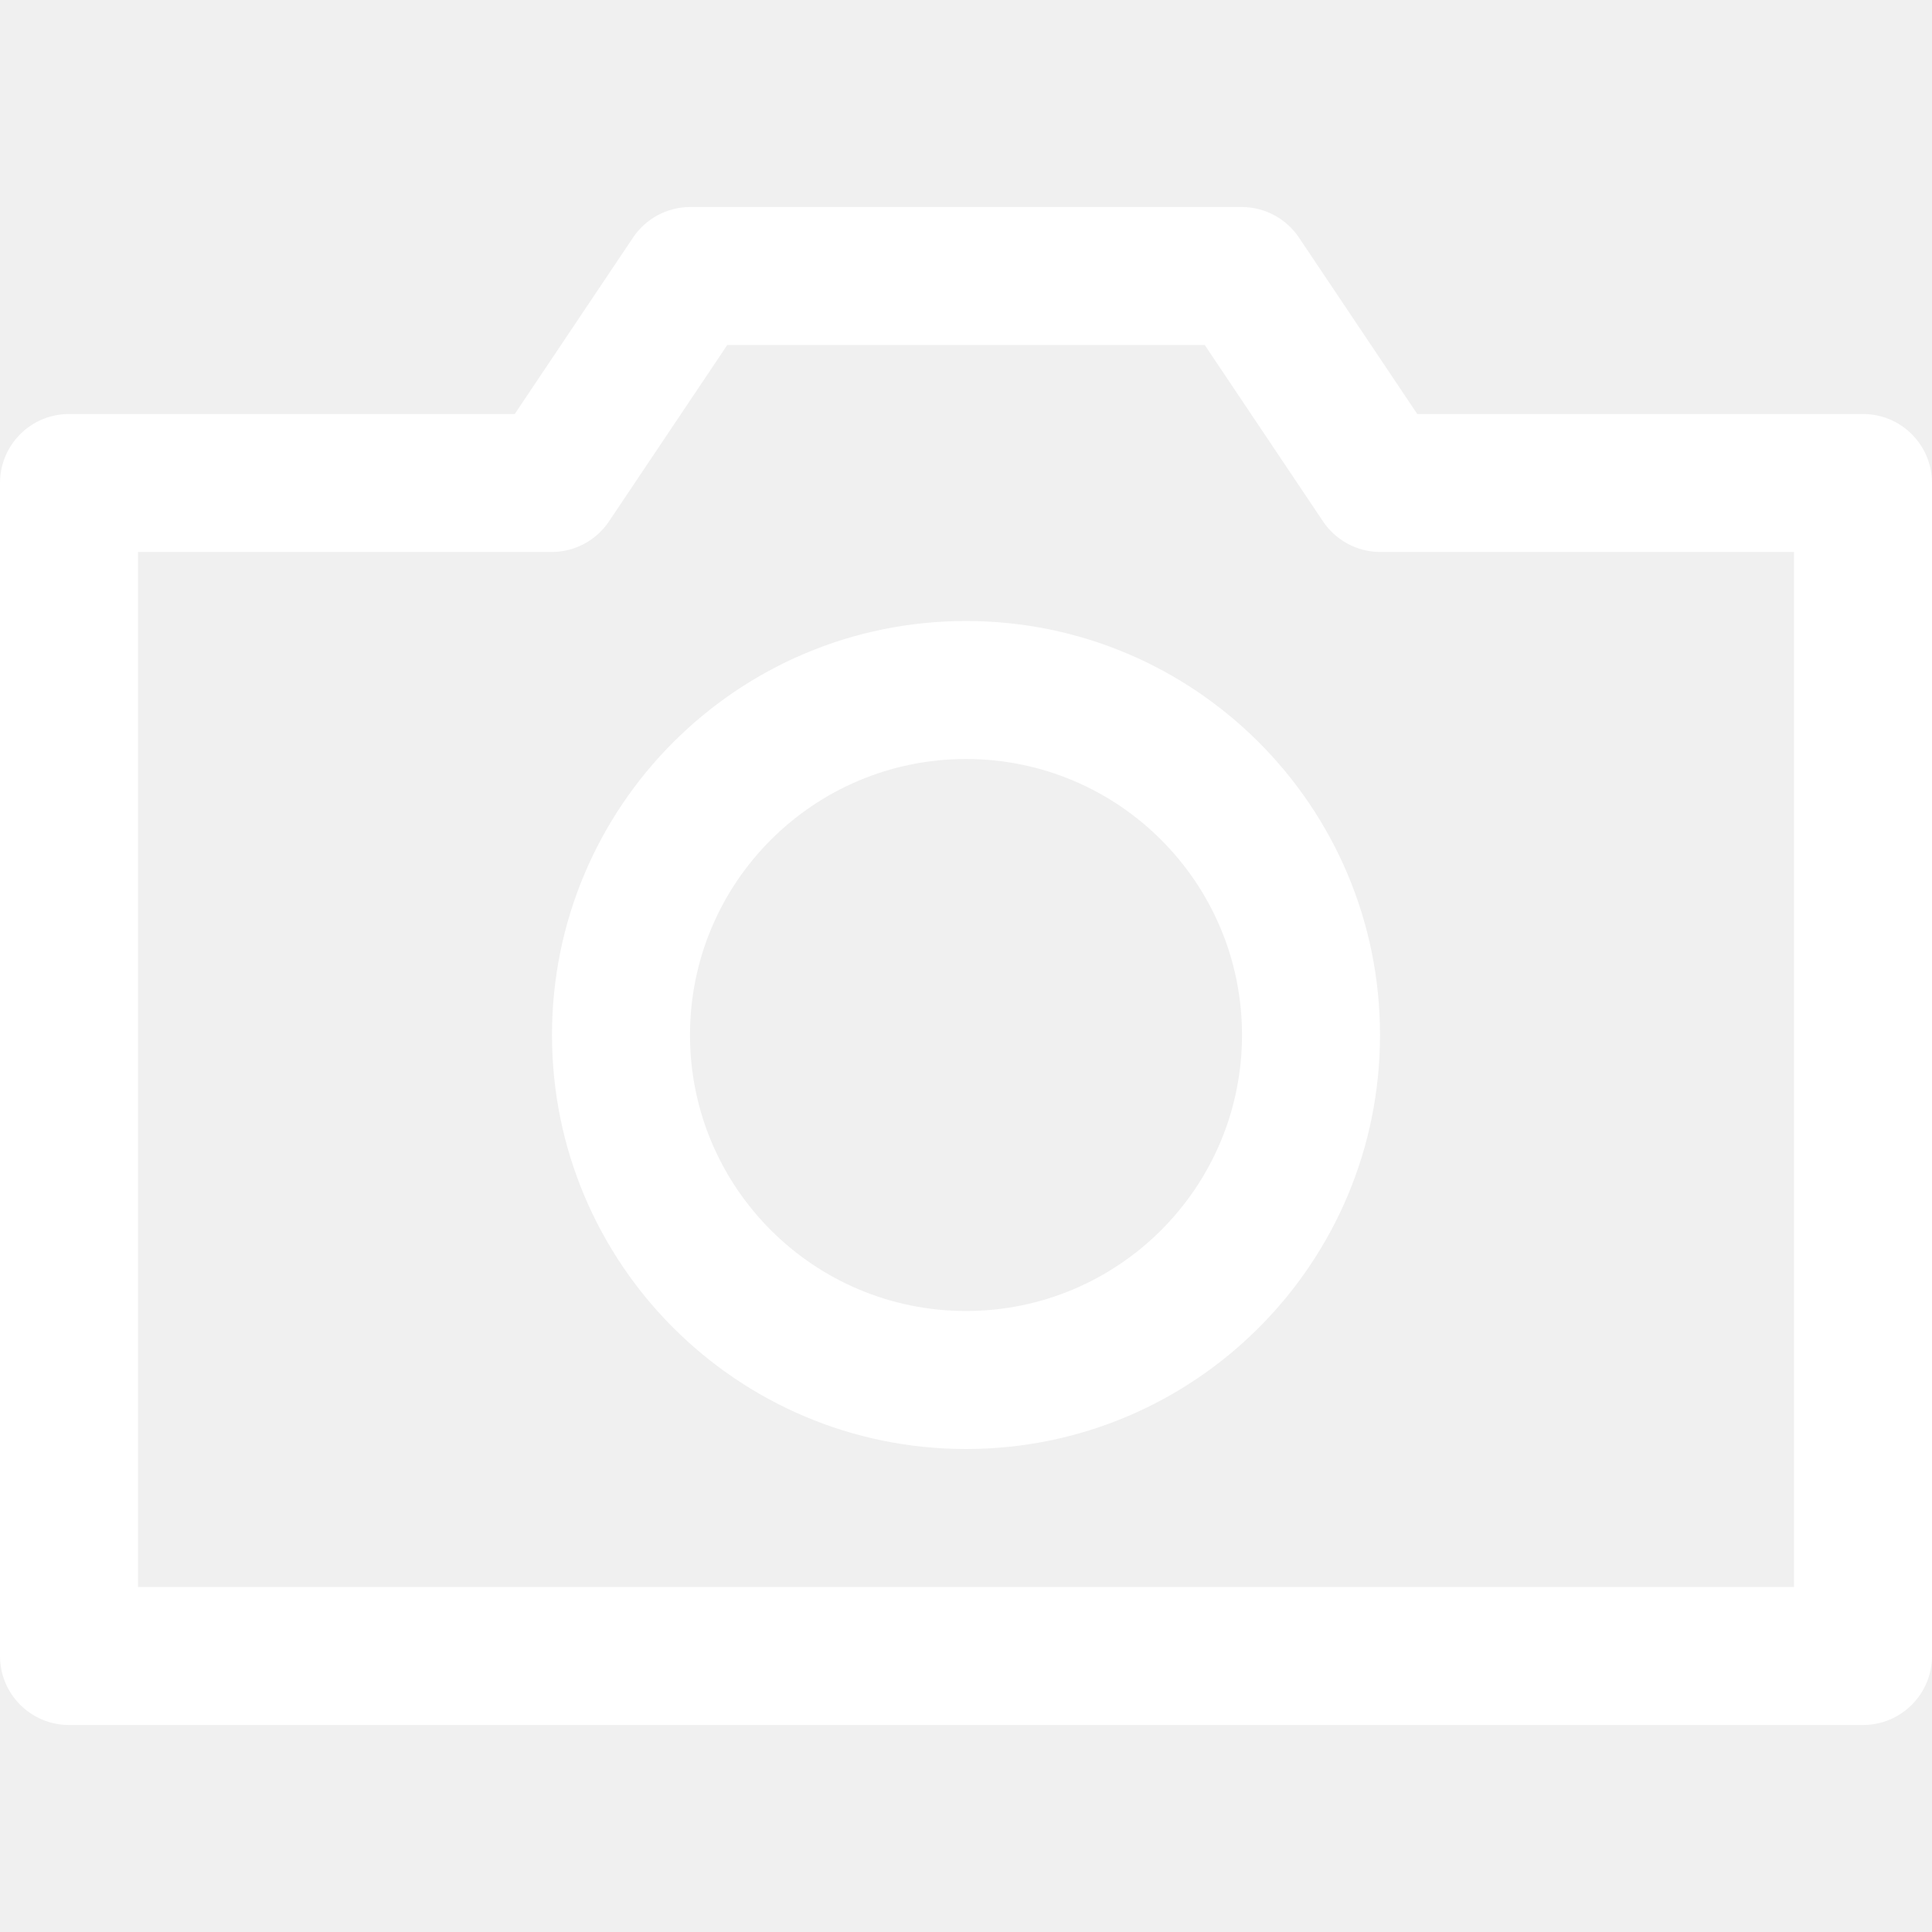
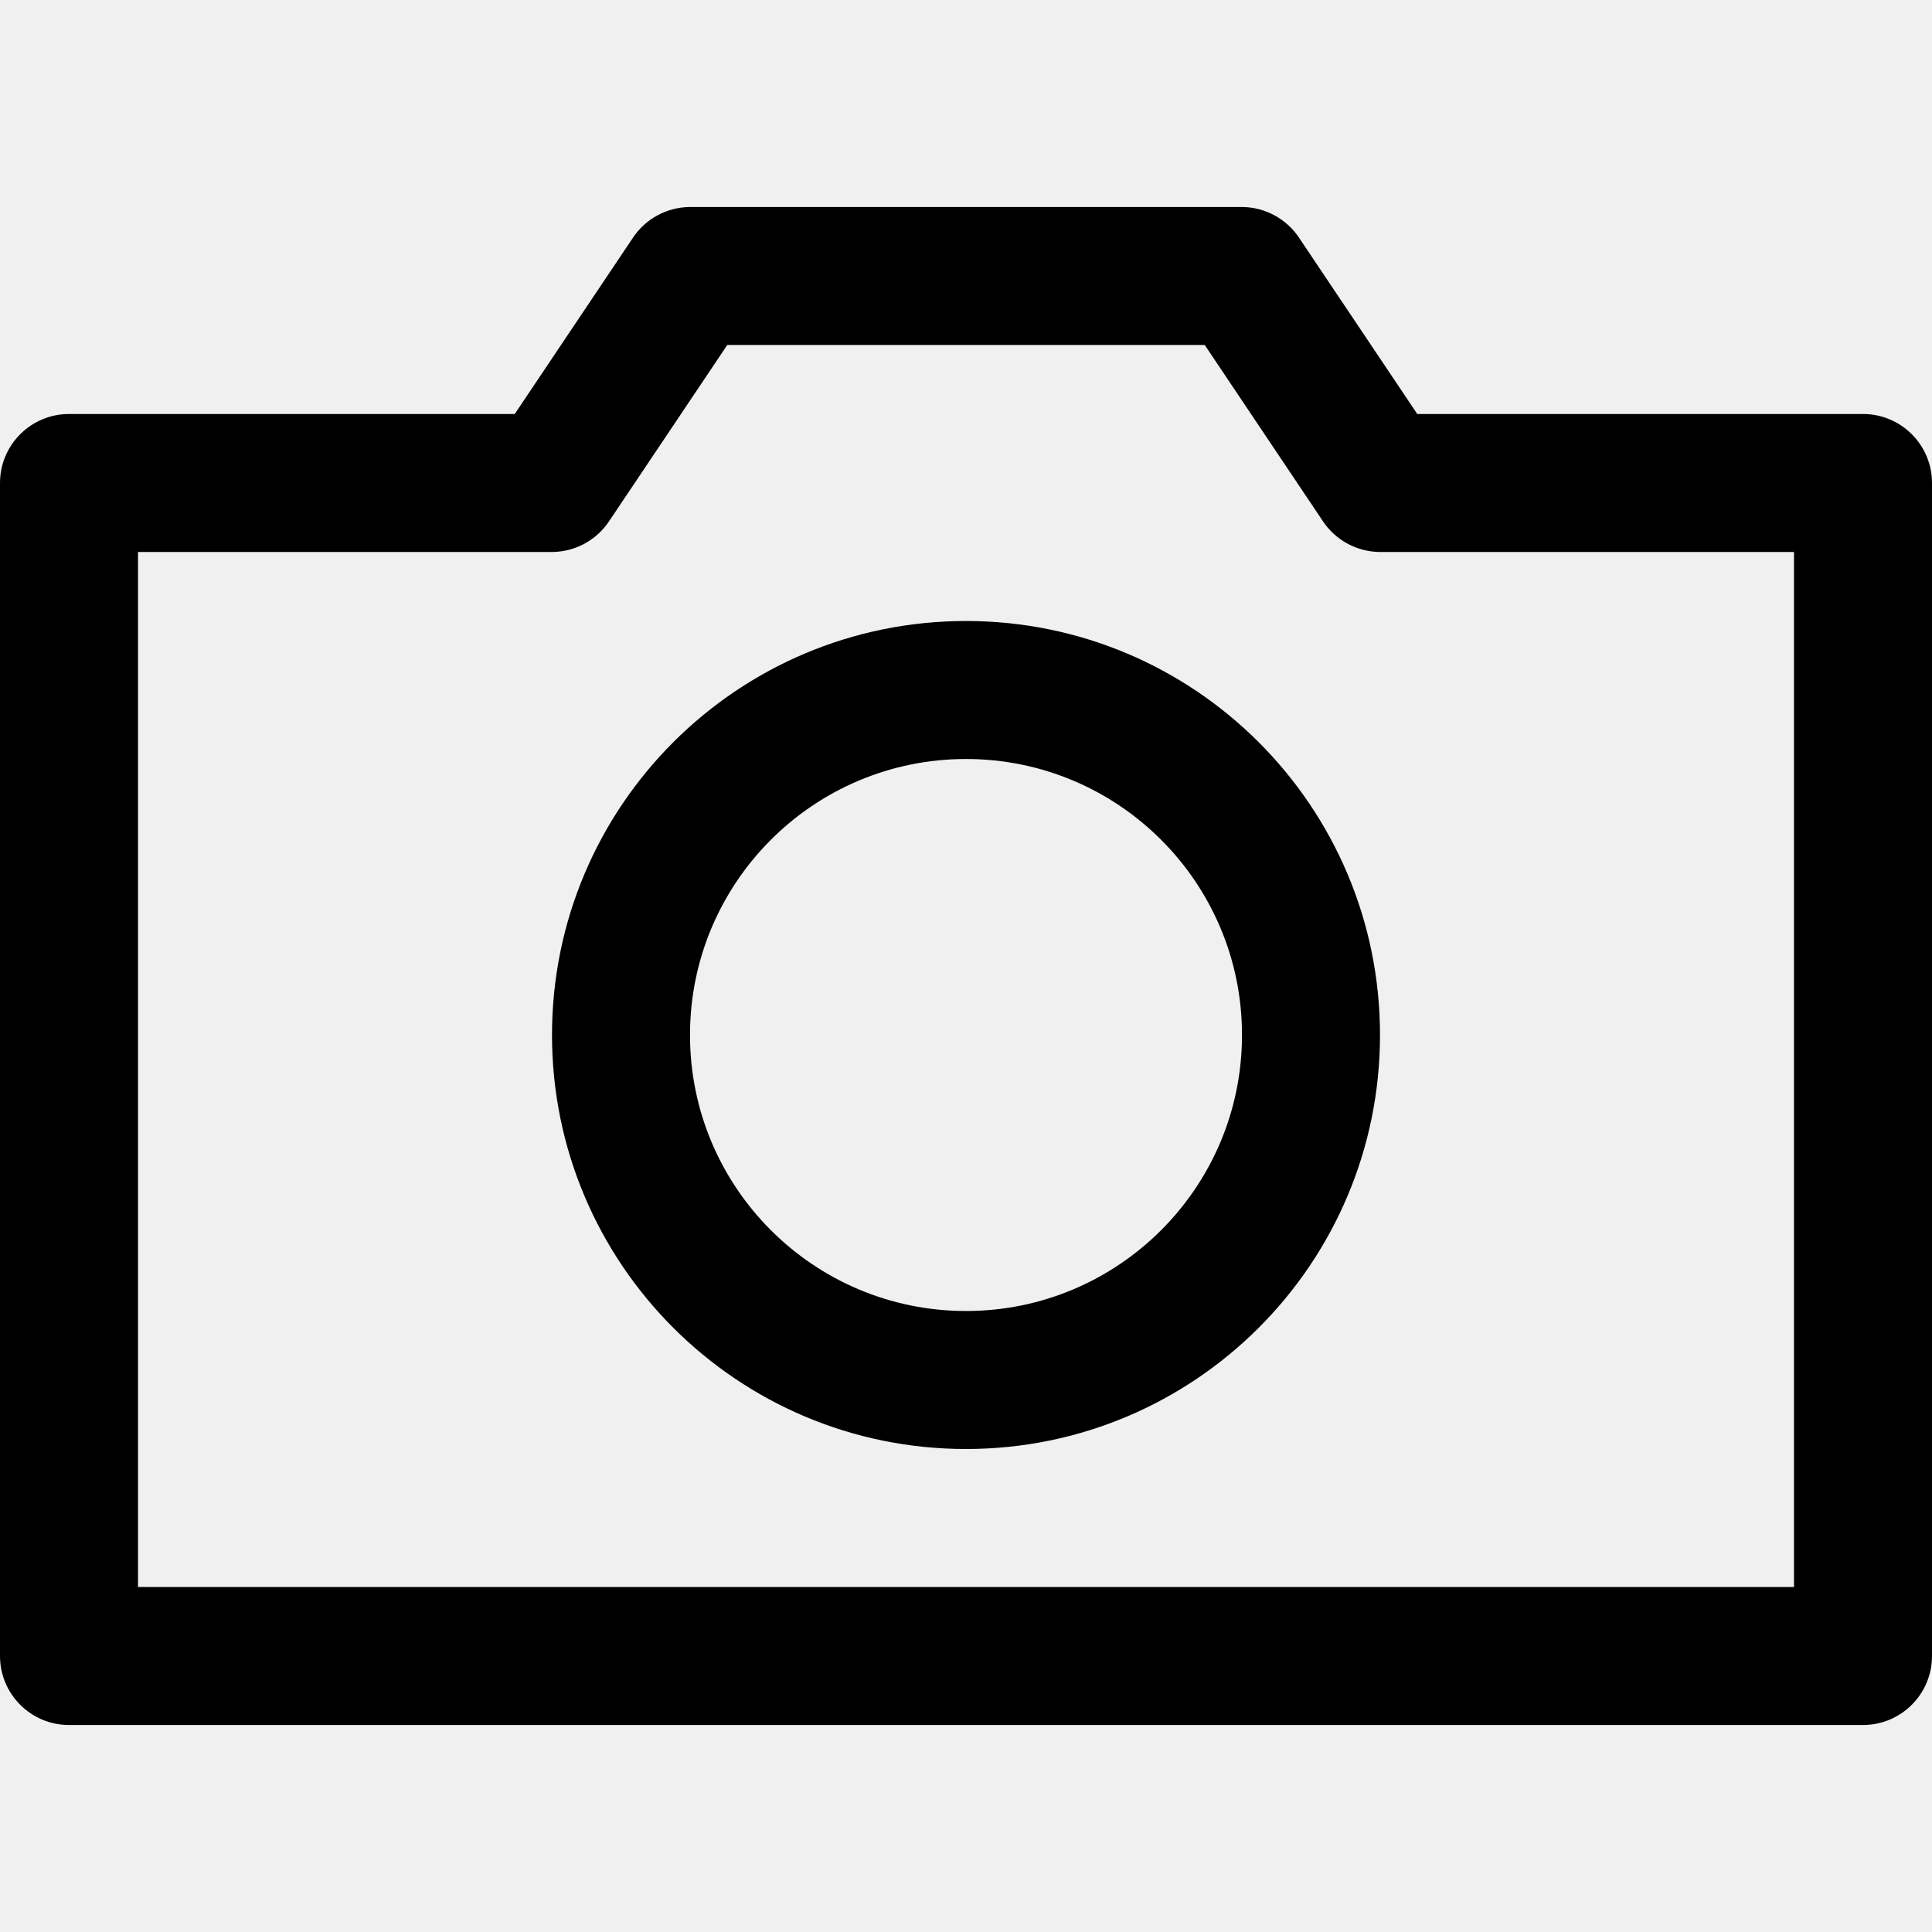
- <svg xmlns="http://www.w3.org/2000/svg" width="28" height="28" viewBox="0 0 28 28" fill="none">
-   <path fill-rule="evenodd" clip-rule="evenodd" d="M28 24C28 24.552 27.552 25 27 25H1C0.448 25 0 24.552 0 24V7C0 6.448 0.448 6 1 6H7.46L9.17 3.45C9.354 3.171 9.665 3.002 10 3H18C18.334 3.002 18.646 3.171 18.83 3.45L20.54 6H27C27.552 6 28 6.448 28 7V24ZM2 23H26V8H20C19.666 7.998 19.354 7.829 19.17 7.55L17.46 5H10.54L8.83 7.55C8.646 7.829 8.335 7.998 8 8H2V23ZM14 21C10.686 21 8 18.314 8 15C8 11.686 10.686 9 14 9C17.314 9 20 11.686 20 15C20 18.314 17.314 21 14 21ZM14 11C11.791 11 10 12.791 10 15C10 17.209 11.791 19 14 19C16.209 19 18 17.209 18 15C18 12.791 16.209 11 14 11Z" fill="white" />
+ <svg xmlns="http://www.w3.org/2000/svg" width="28" height="28" viewBox="0 0 28 28" fill="currentColor">
+   <path fill-rule="evenodd" clip-rule="evenodd" d="M28 24C28 24.552 27.552 25 27 25H1C0.448 25 0 24.552 0 24V7C0 6.448 0.448 6 1 6H7.46L9.17 3.45C9.354 3.171 9.665 3.002 10 3H18C18.334 3.002 18.646 3.171 18.83 3.45L20.54 6H27C27.552 6 28 6.448 28 7V24ZM2 23H26V8H20C19.666 7.998 19.354 7.829 19.17 7.55L17.46 5H10.54L8.83 7.55C8.646 7.829 8.335 7.998 8 8H2V23ZM14 21C10.686 21 8 18.314 8 15C8 11.686 10.686 9 14 9C17.314 9 20 11.686 20 15C20 18.314 17.314 21 14 21ZM14 11C11.791 11 10 12.791 10 15C10 17.209 11.791 19 14 19C16.209 19 18 17.209 18 15C18 12.791 16.209 11 14 11Z" fill="currentColor" />
</svg>
